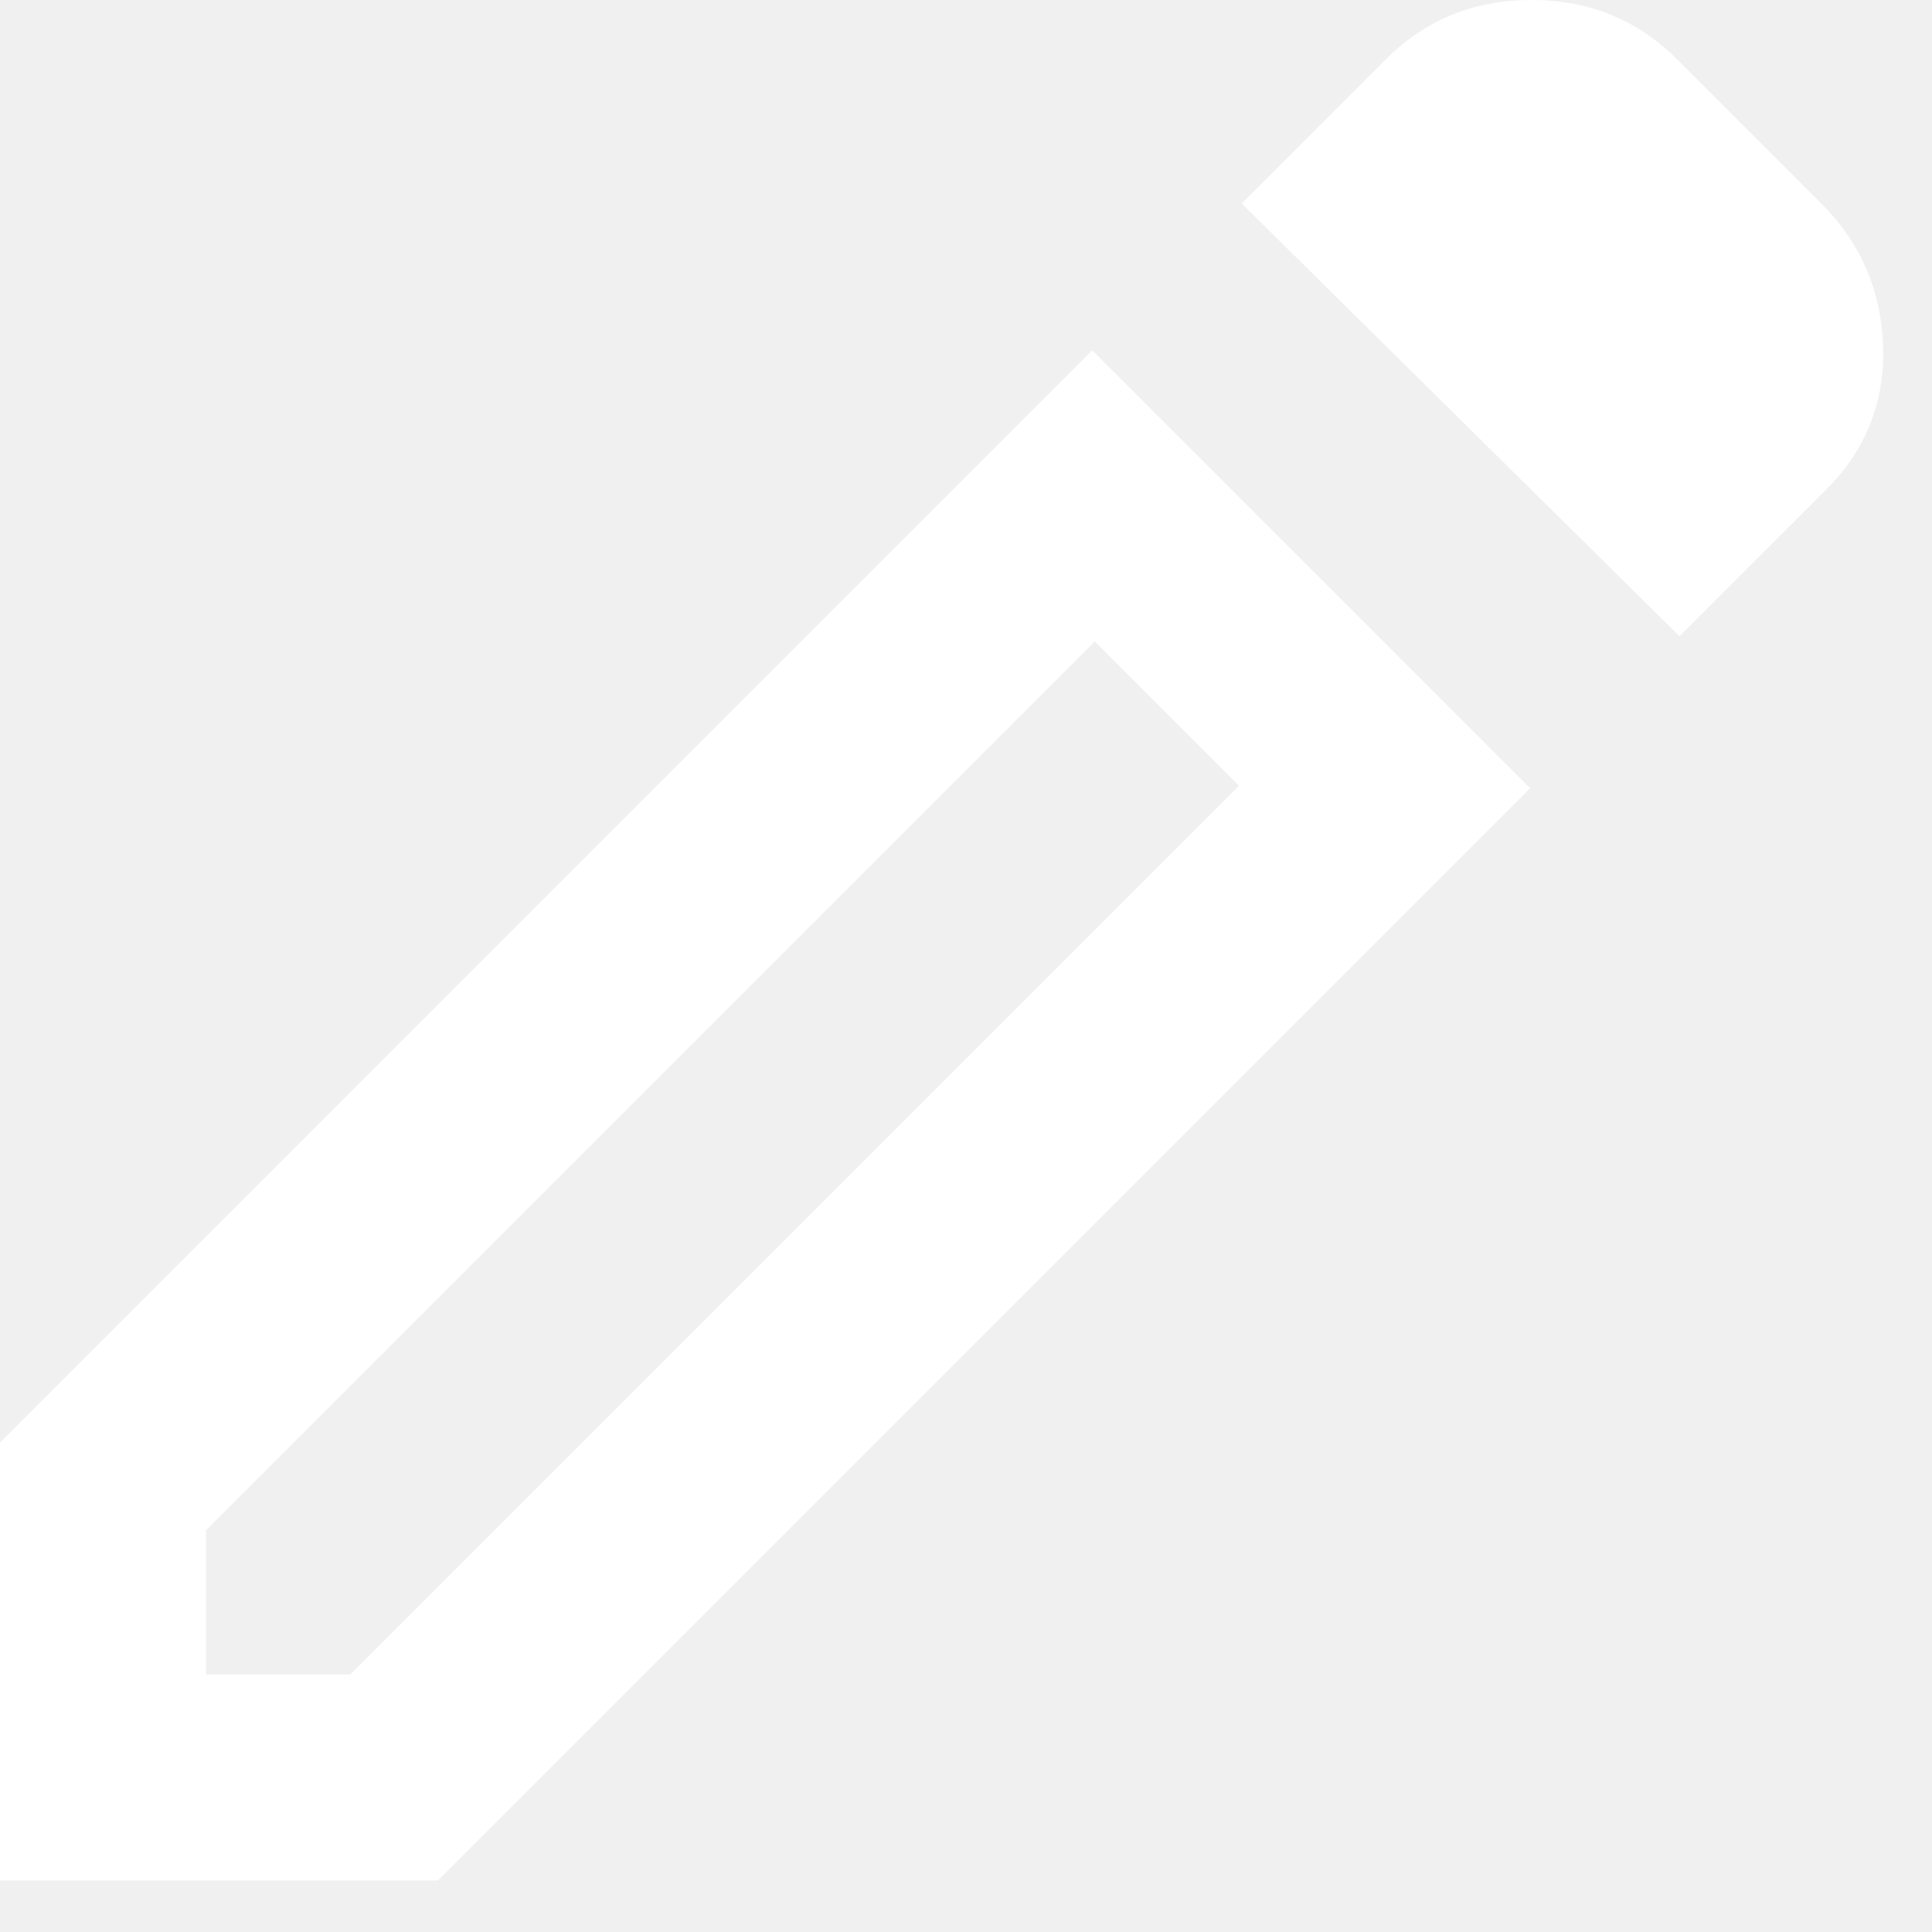
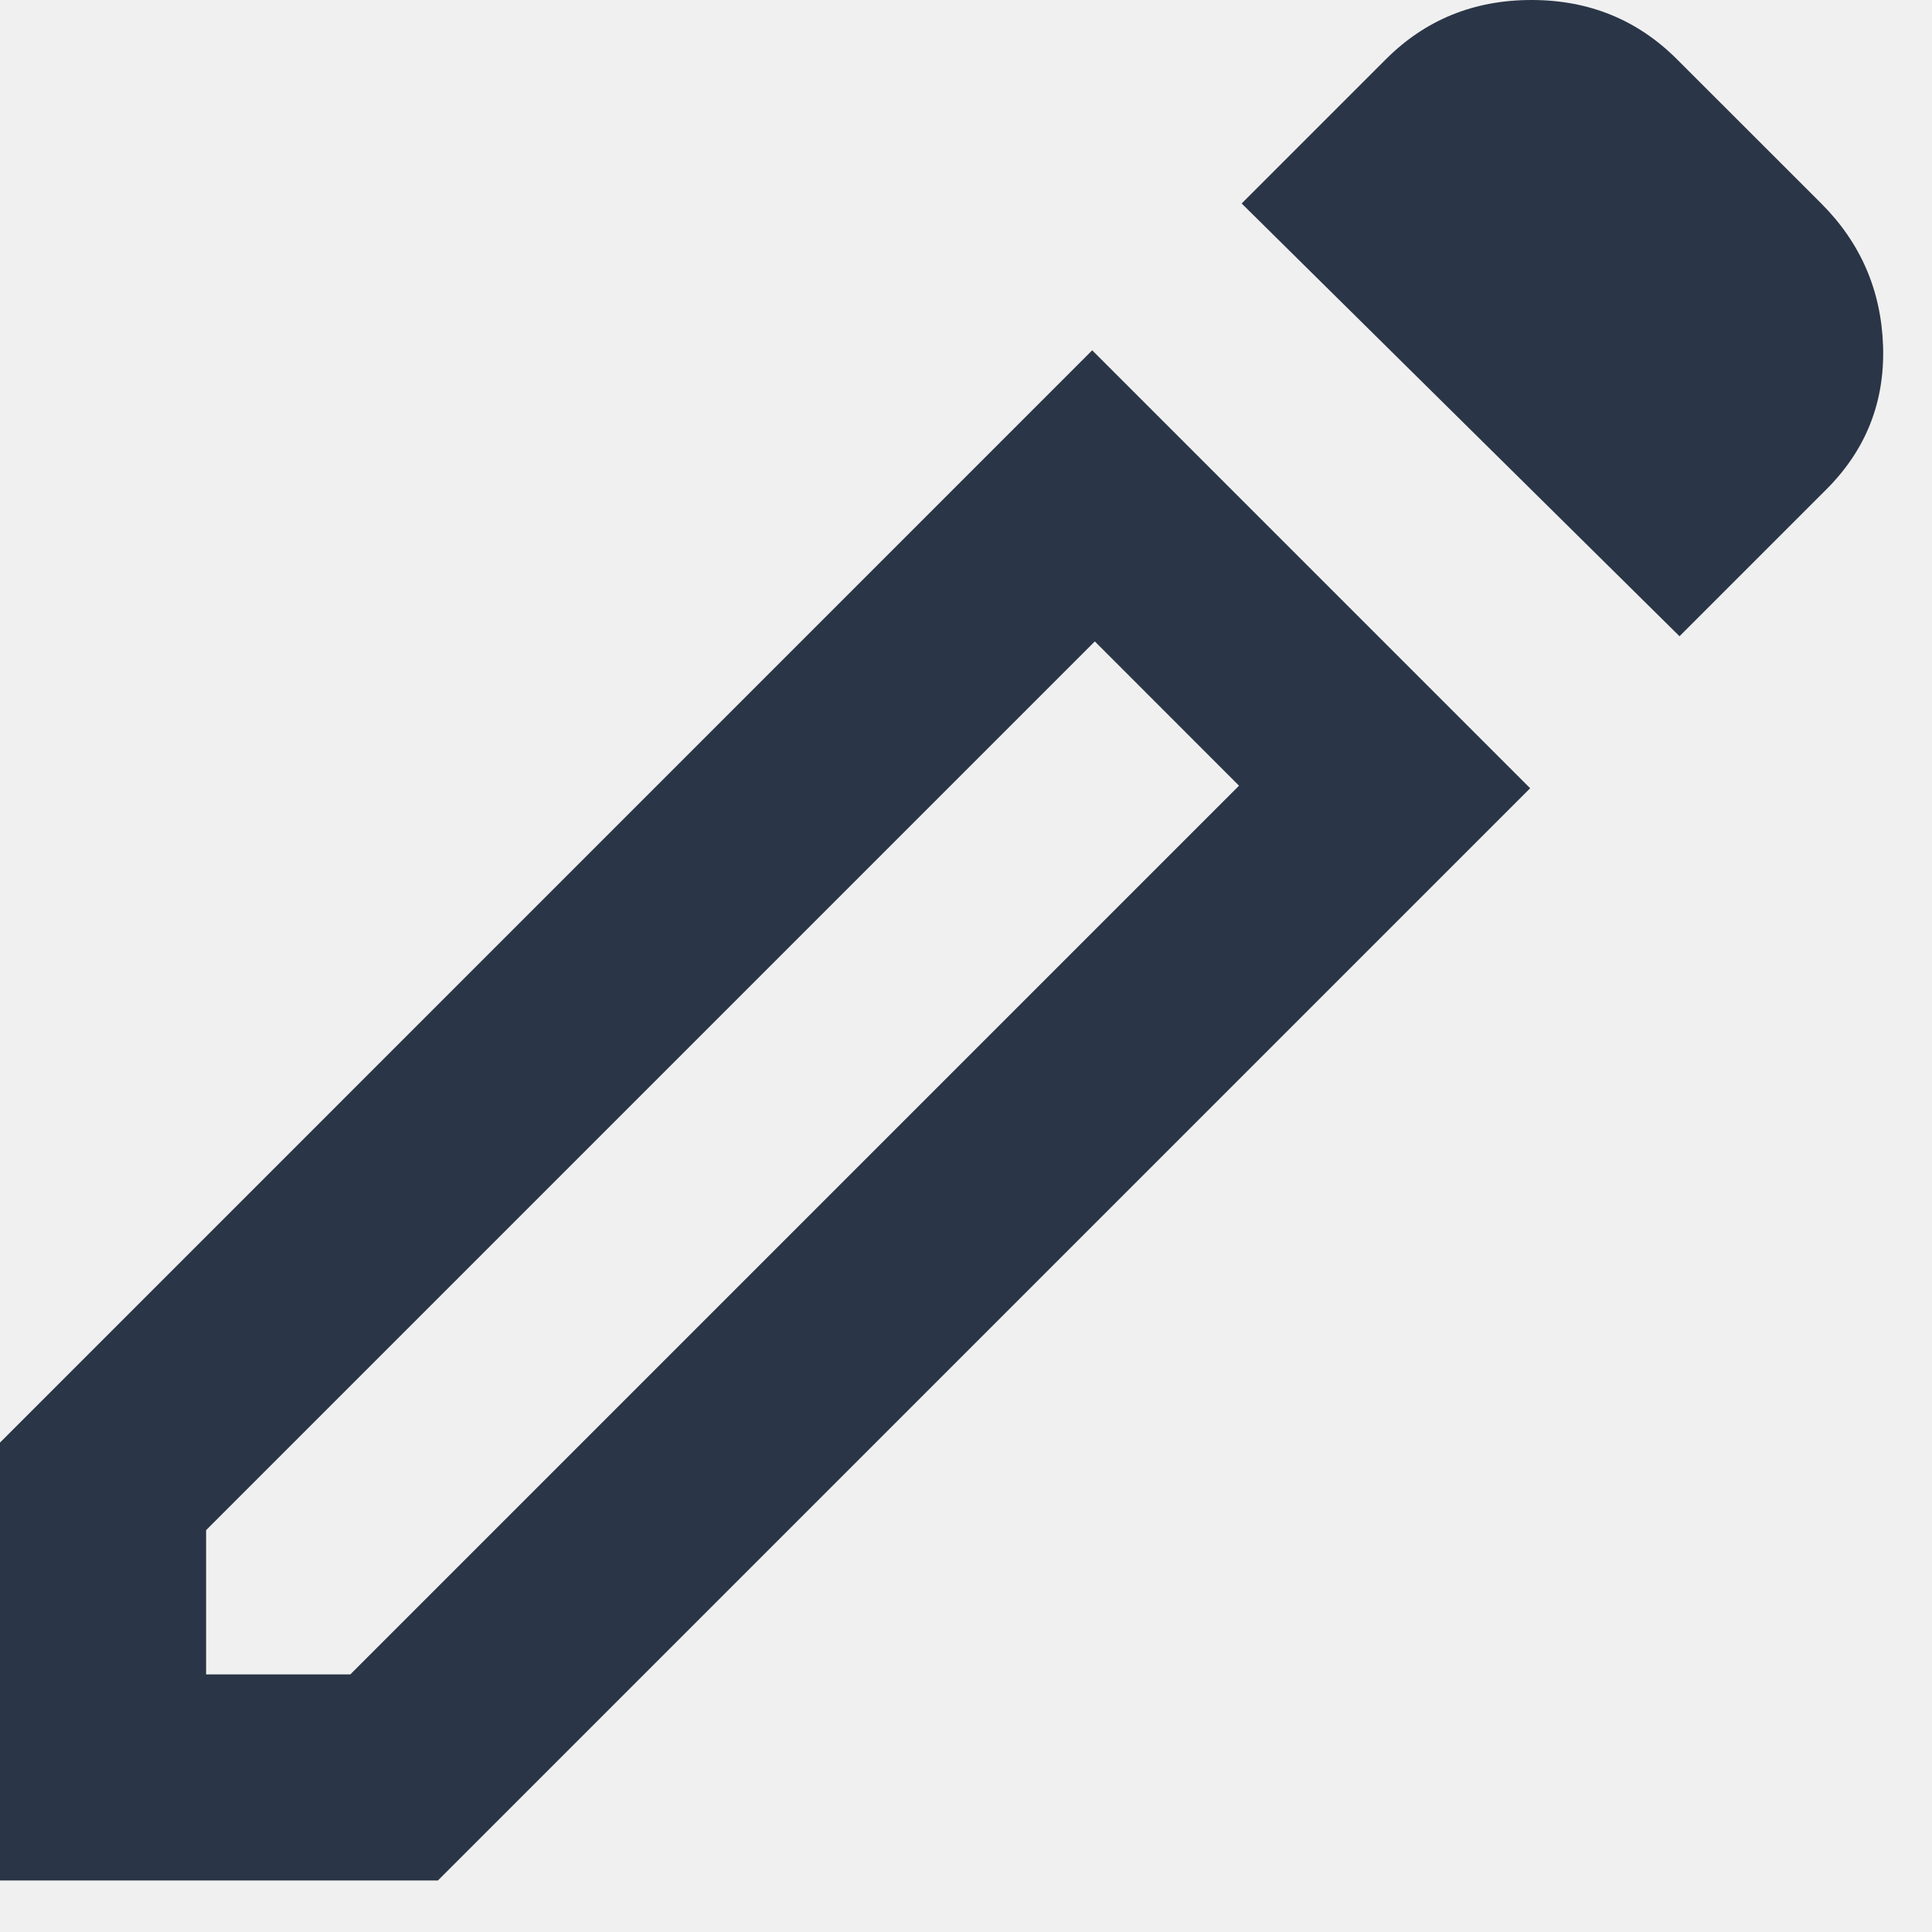
<svg xmlns="http://www.w3.org/2000/svg" width="25" height="25" viewBox="0 0 25 25" fill="none">
-   <path d="M2.667 21.667H4.533L16.033 10.167L14.167 8.3L2.667 19.8V21.667ZM21.733 8.233L16.067 2.633L17.933 0.767C18.444 0.256 19.072 0 19.817 0C20.561 0 21.189 0.256 21.7 0.767L23.567 2.633C24.078 3.144 24.344 3.761 24.367 4.483C24.389 5.206 24.144 5.822 23.633 6.333L21.733 8.233ZM19.8 10.2L5.667 24.333H0V18.667L14.133 4.533L19.8 10.2Z" fill="white" />
+   <path d="M2.667 21.667H4.533L16.033 10.167L14.167 8.3L2.667 19.8V21.667ZM21.733 8.233L16.067 2.633L17.933 0.767C18.444 0.256 19.072 0 19.817 0C20.561 0 21.189 0.256 21.7 0.767L23.567 2.633C24.078 3.144 24.344 3.761 24.367 4.483C24.389 5.206 24.144 5.822 23.633 6.333L21.733 8.233ZM19.8 10.2L5.667 24.333H0V18.667L14.133 4.533L19.8 10.2Z" fill="#2A3647" />
</svg>
